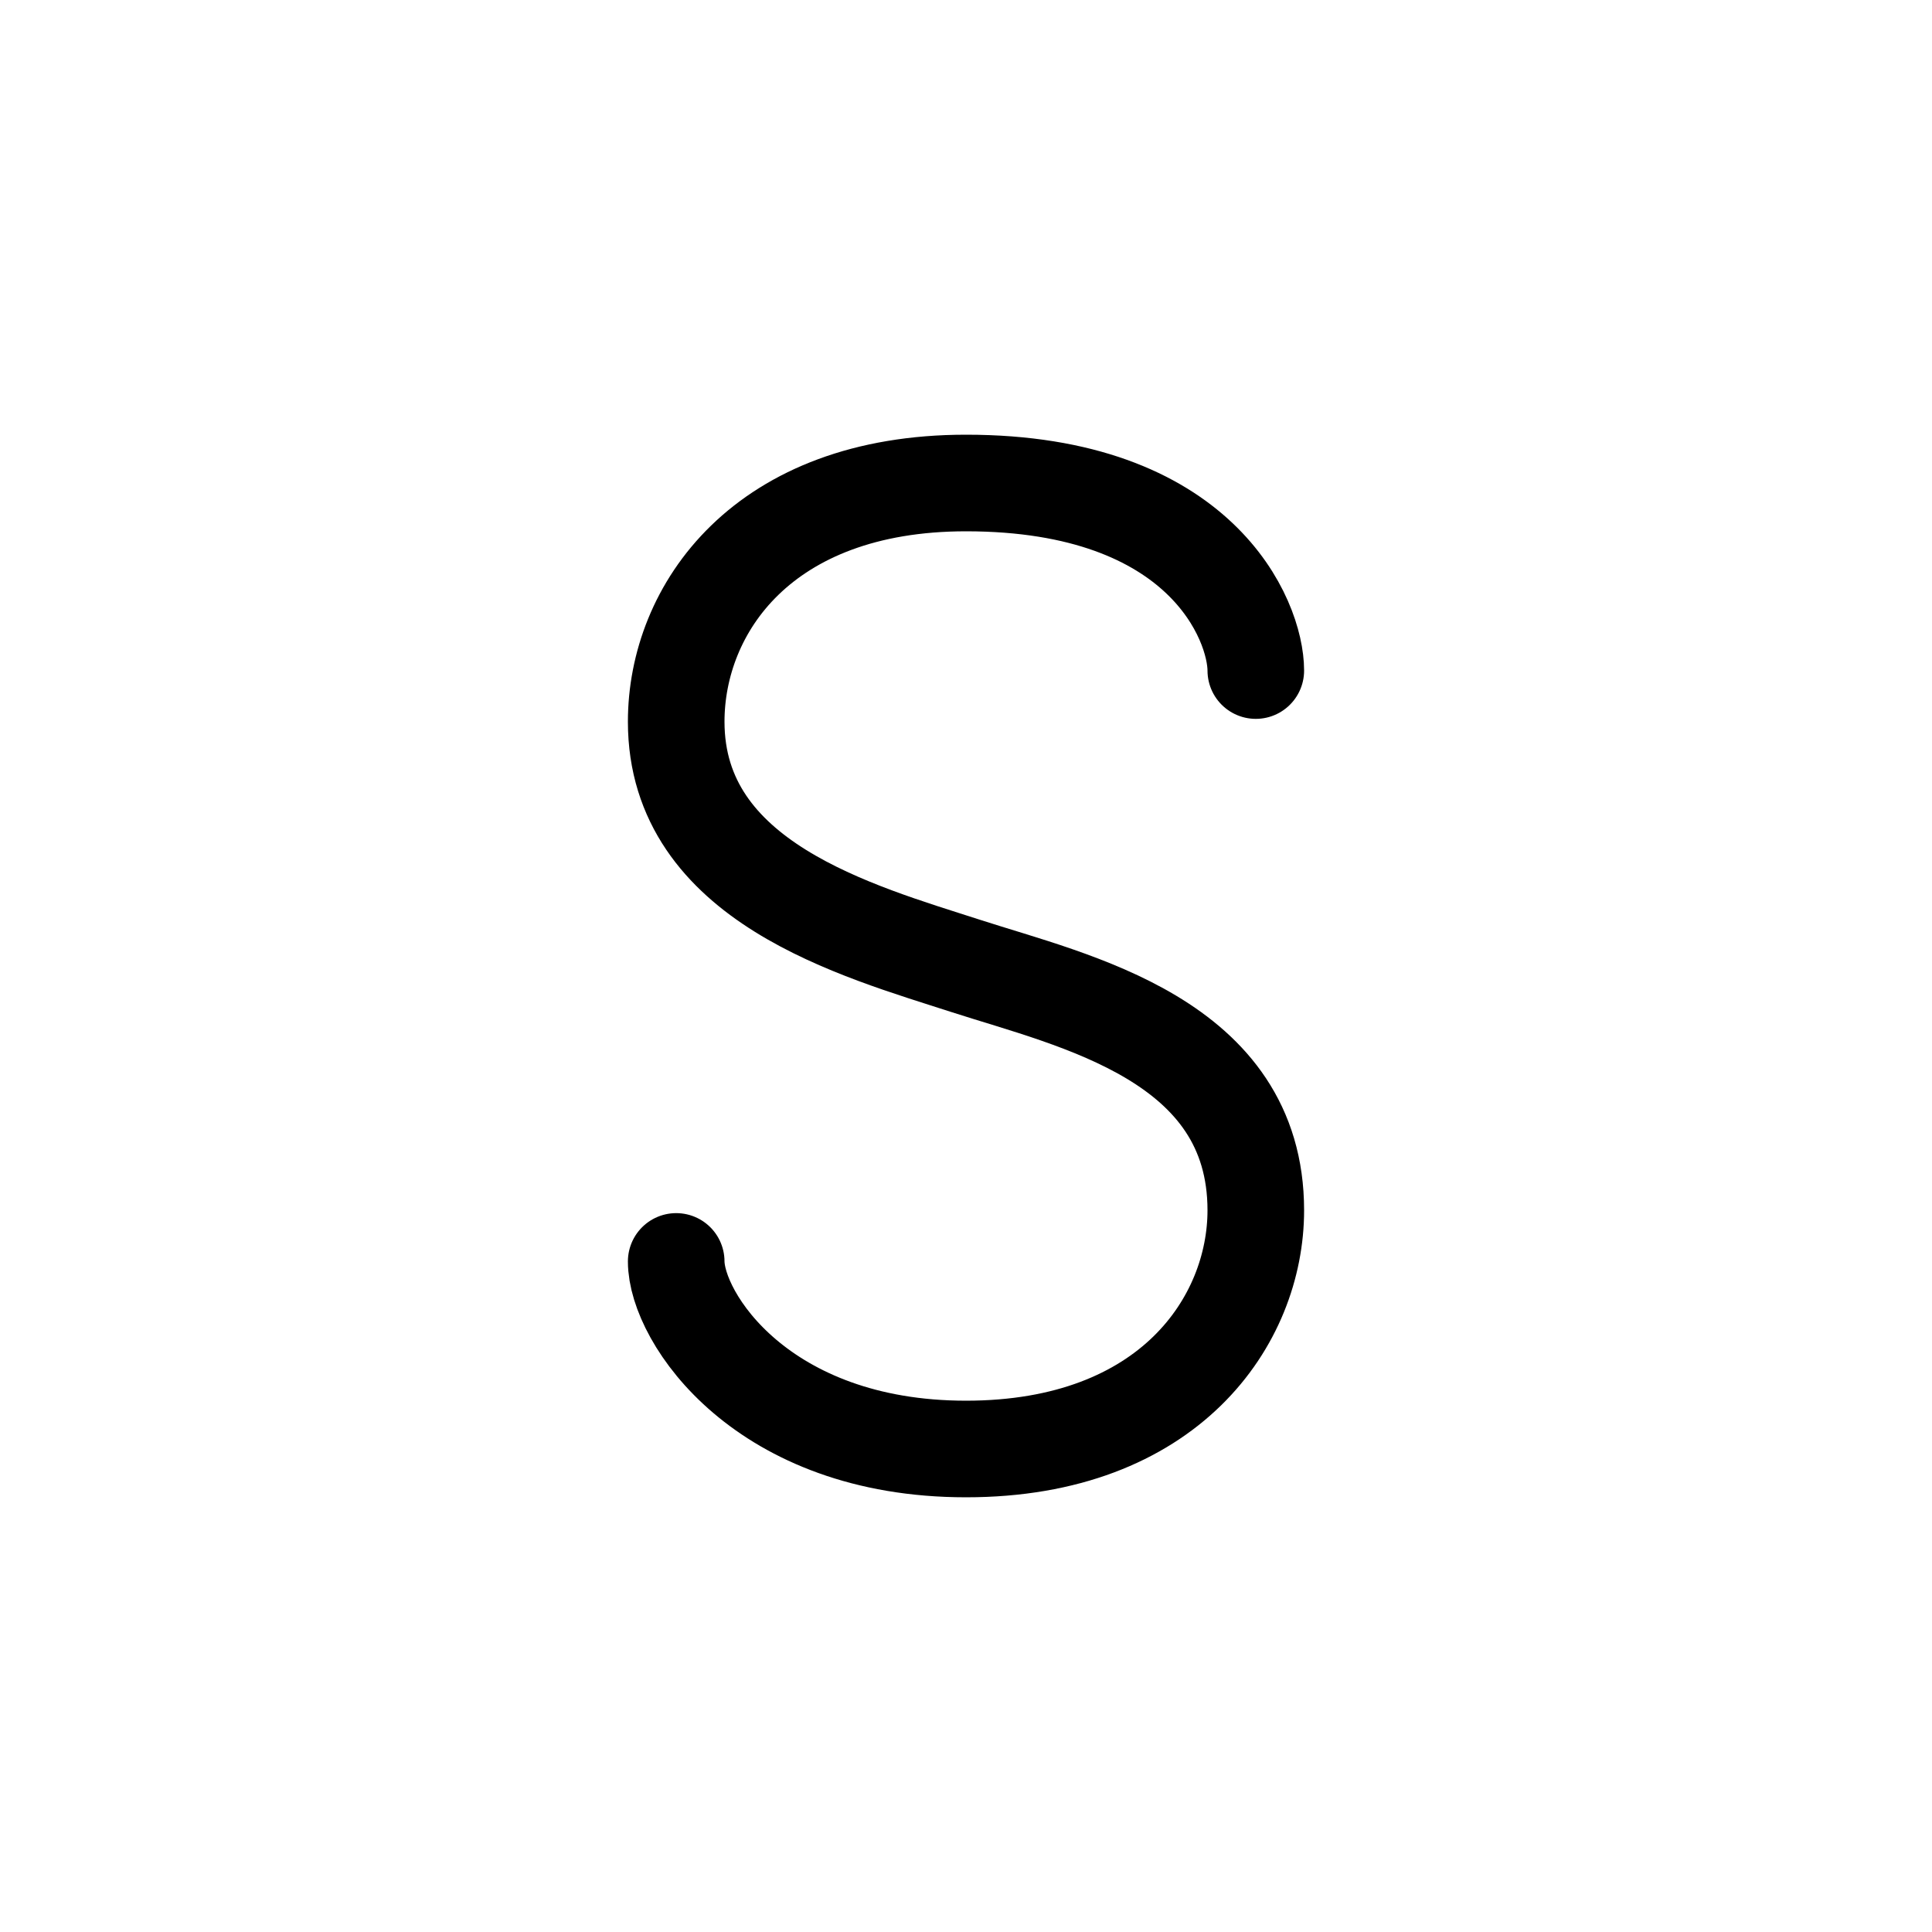
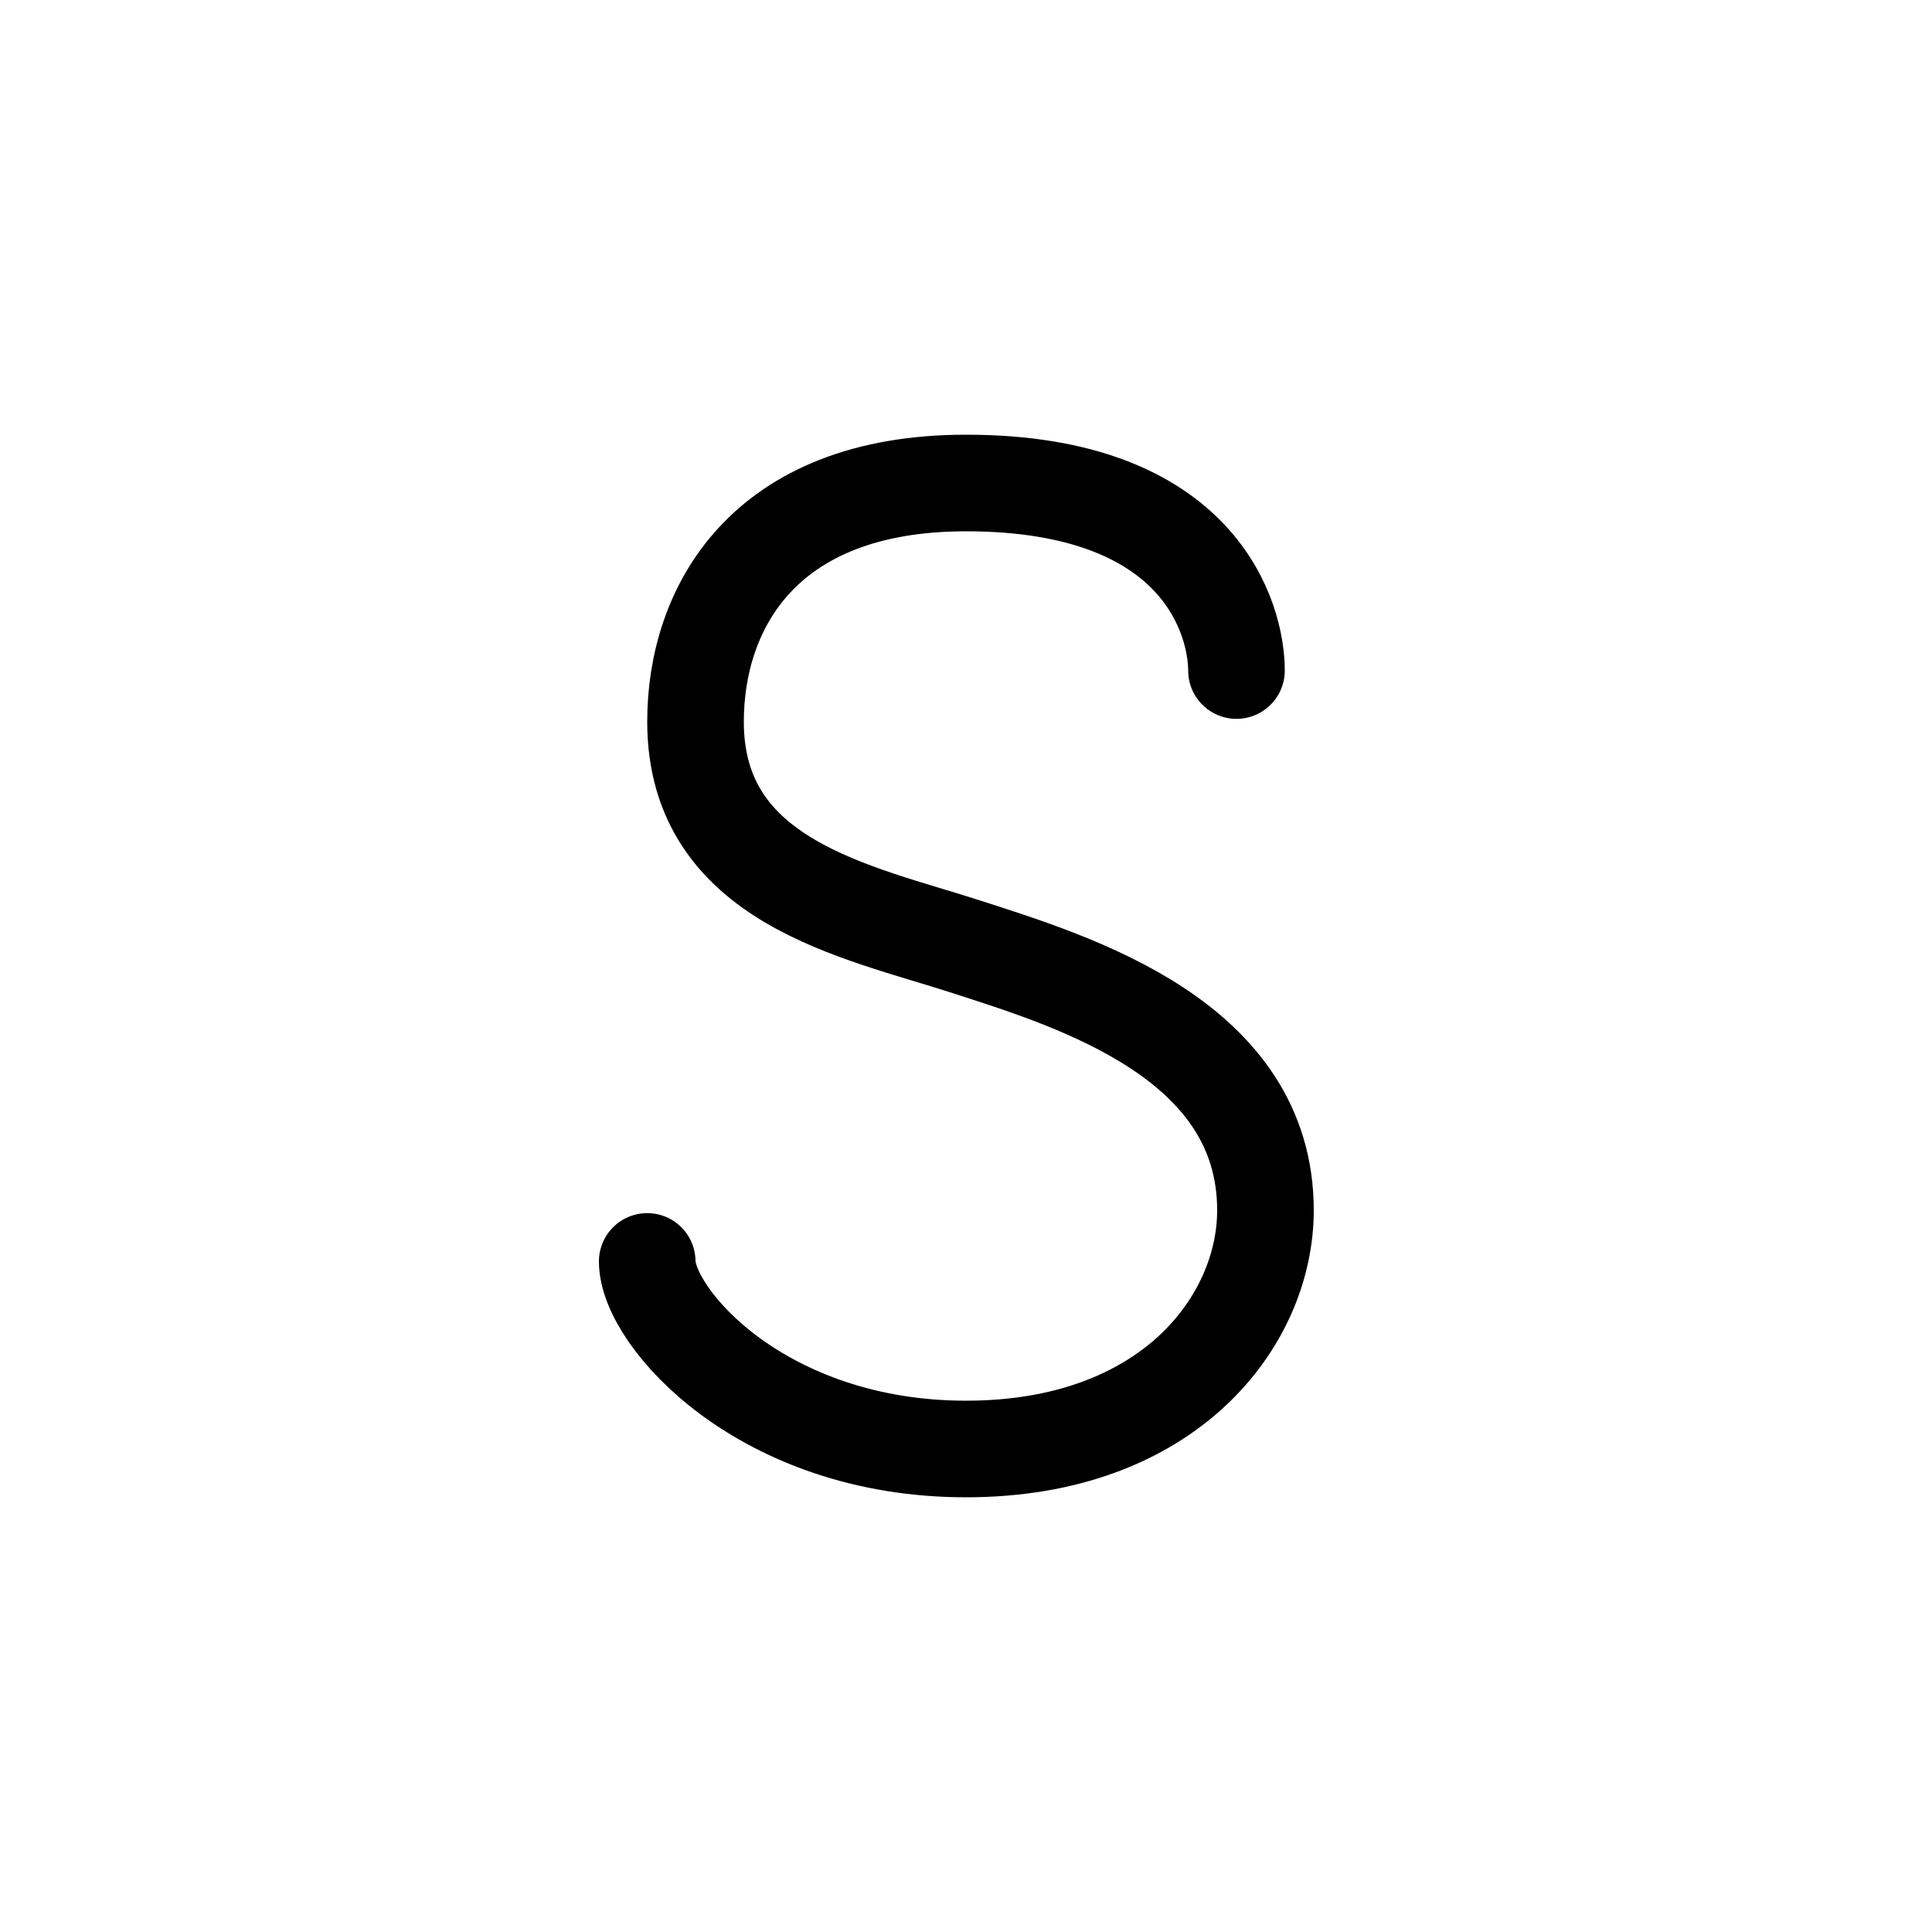
<svg xmlns="http://www.w3.org/2000/svg" width="1000" height="1000">
  <defs />
-   <path d="M650 347.082C650 321.305 621.961 250 500.004 250 394.684 250 350 315.344 350 373.54c0 83.003 93.781 108.276 150.004 126.468C556.227 518.199 650 538.043 650 626.457c0 56.996-44.672 123.54-149.996 123.54C394.434 750 350 681.87 350 652.913" fill="none" stroke-linecap="round" stroke-linejoin="round" stroke="#000" stroke-width="50" />
+   <path d="M640 347.082C640 321.305 621.96 250 500.004 250 394.684 250 360 315.344 360 373.54c0 83.003 83.781 98.269 140.004 116.46C556.227 508.191 655 538.043 655 626.457c0 56.996-49.672 123.54-154.996 123.54C394.434 750 335 681.87 335 652.913" fill="none" stroke-linecap="round" stroke-linejoin="round" stroke="#000" stroke-width="50" />
</svg>
